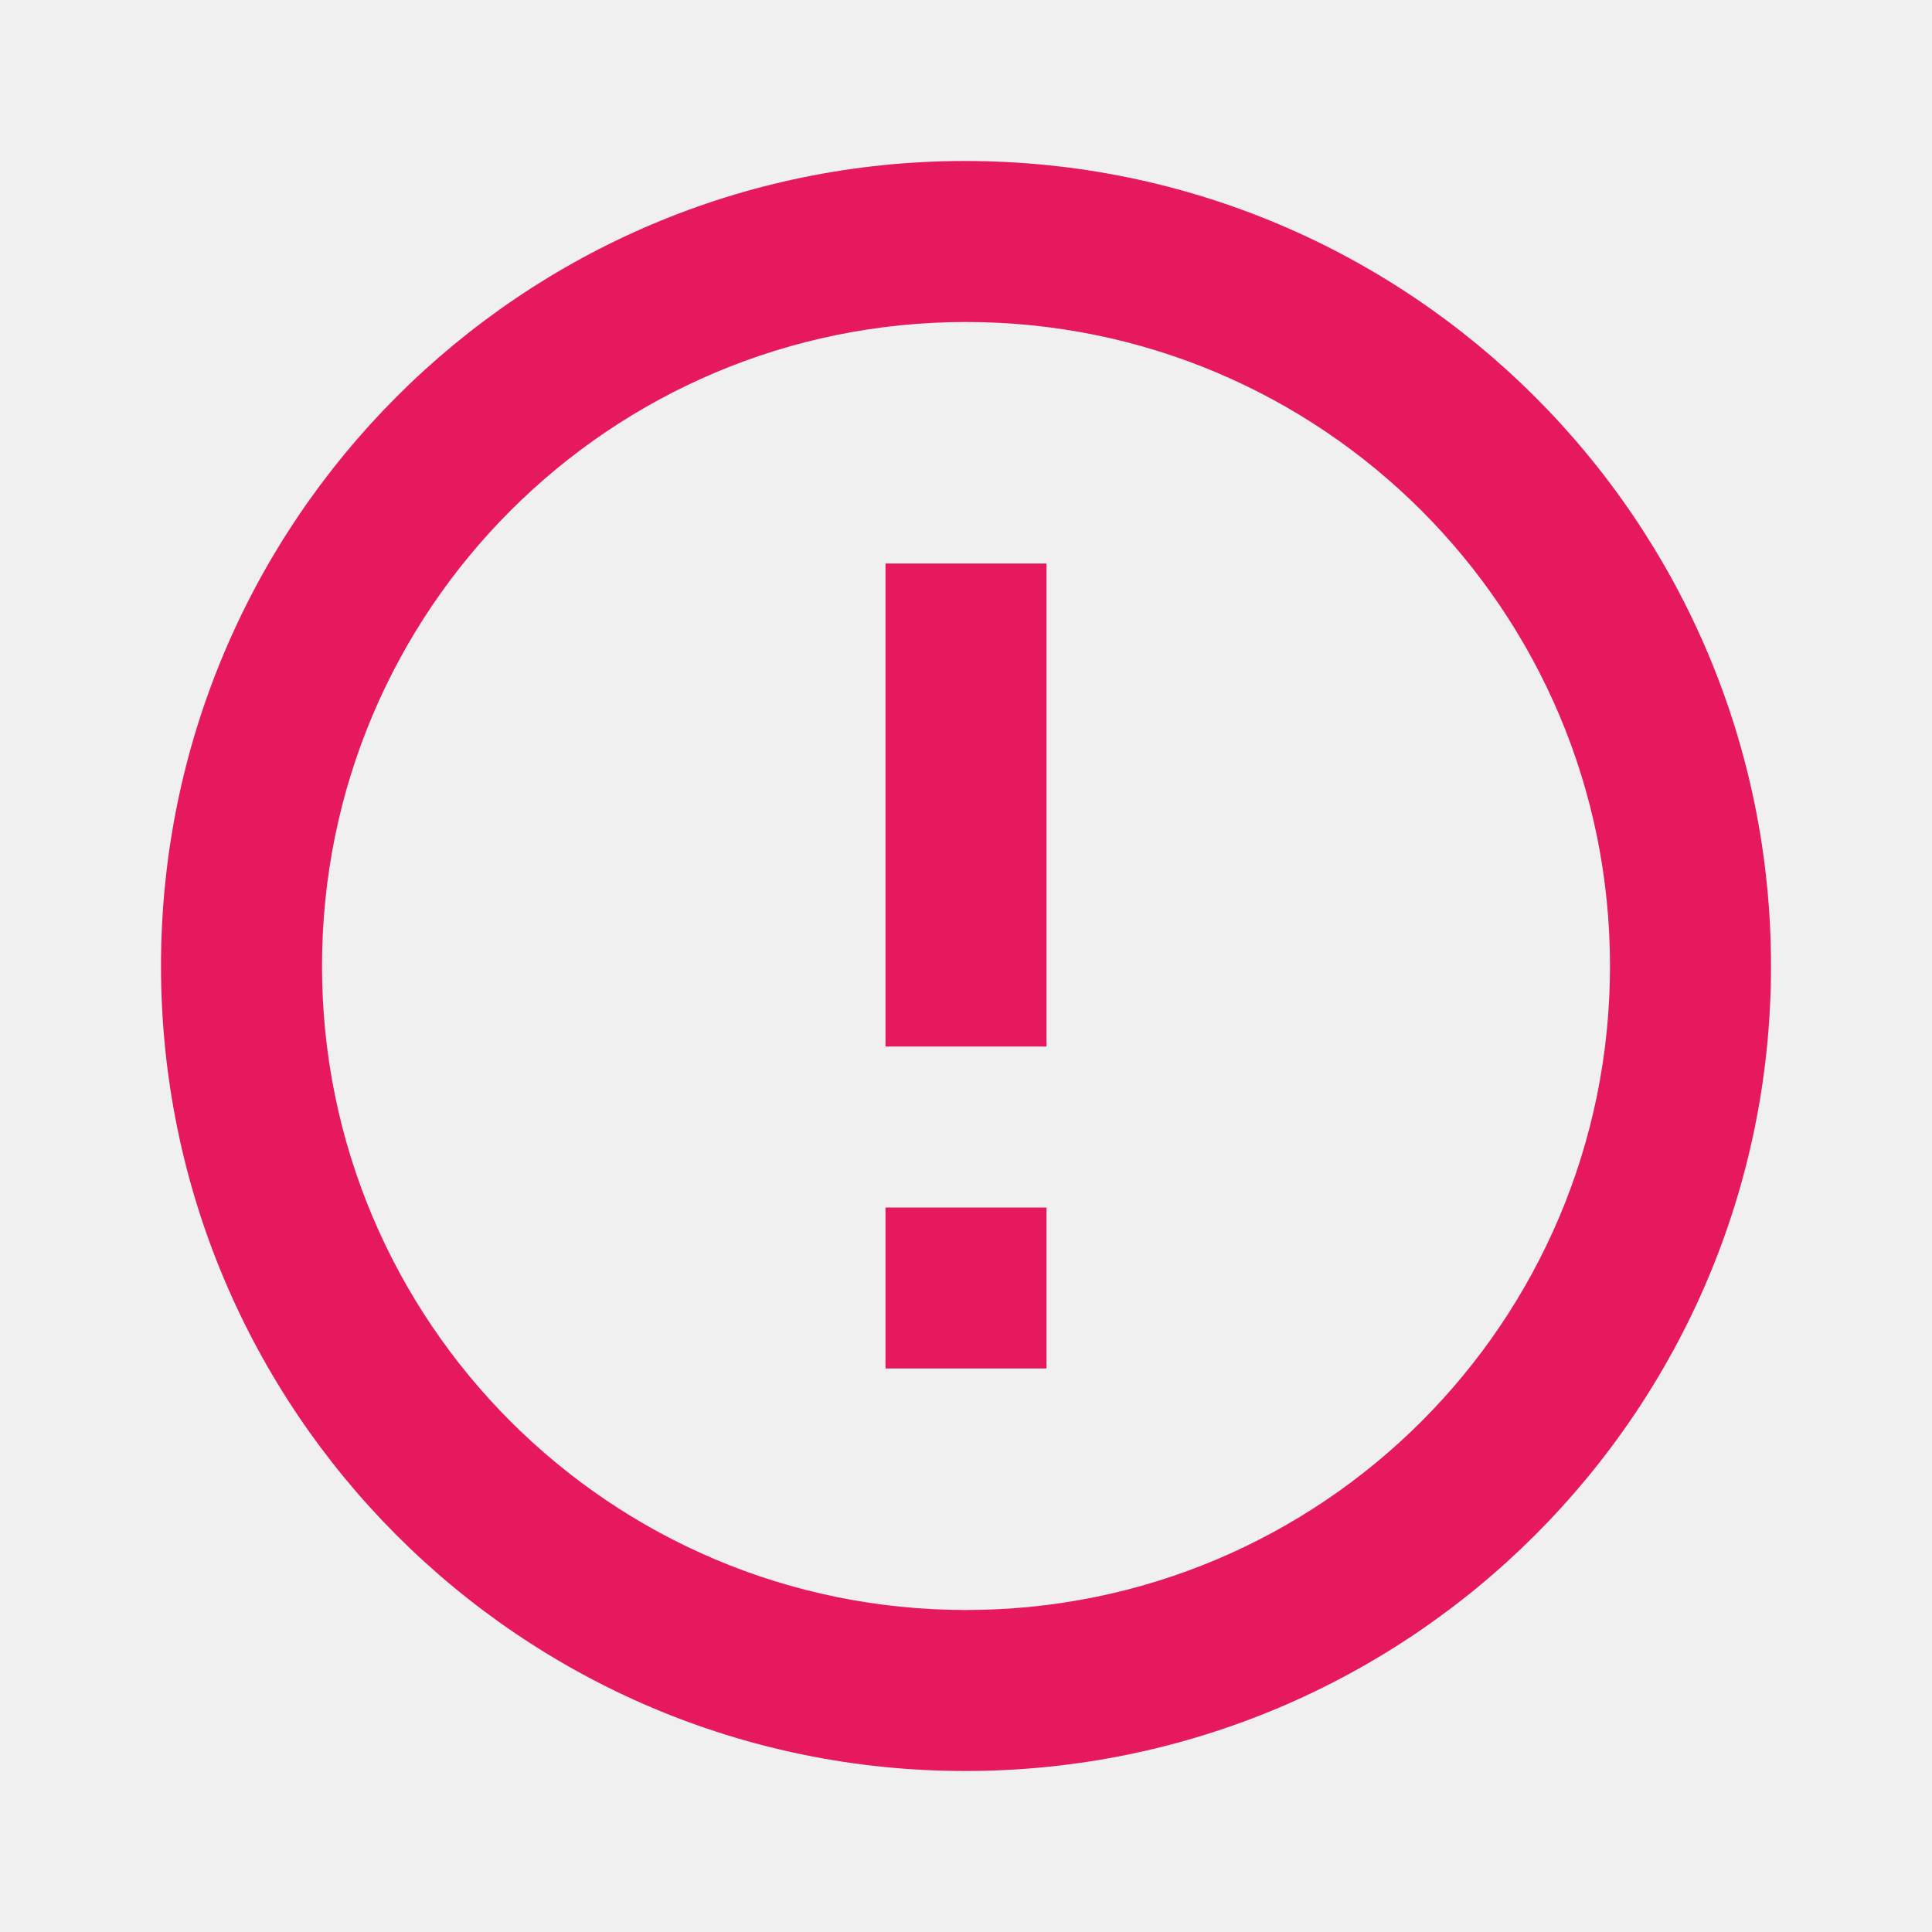
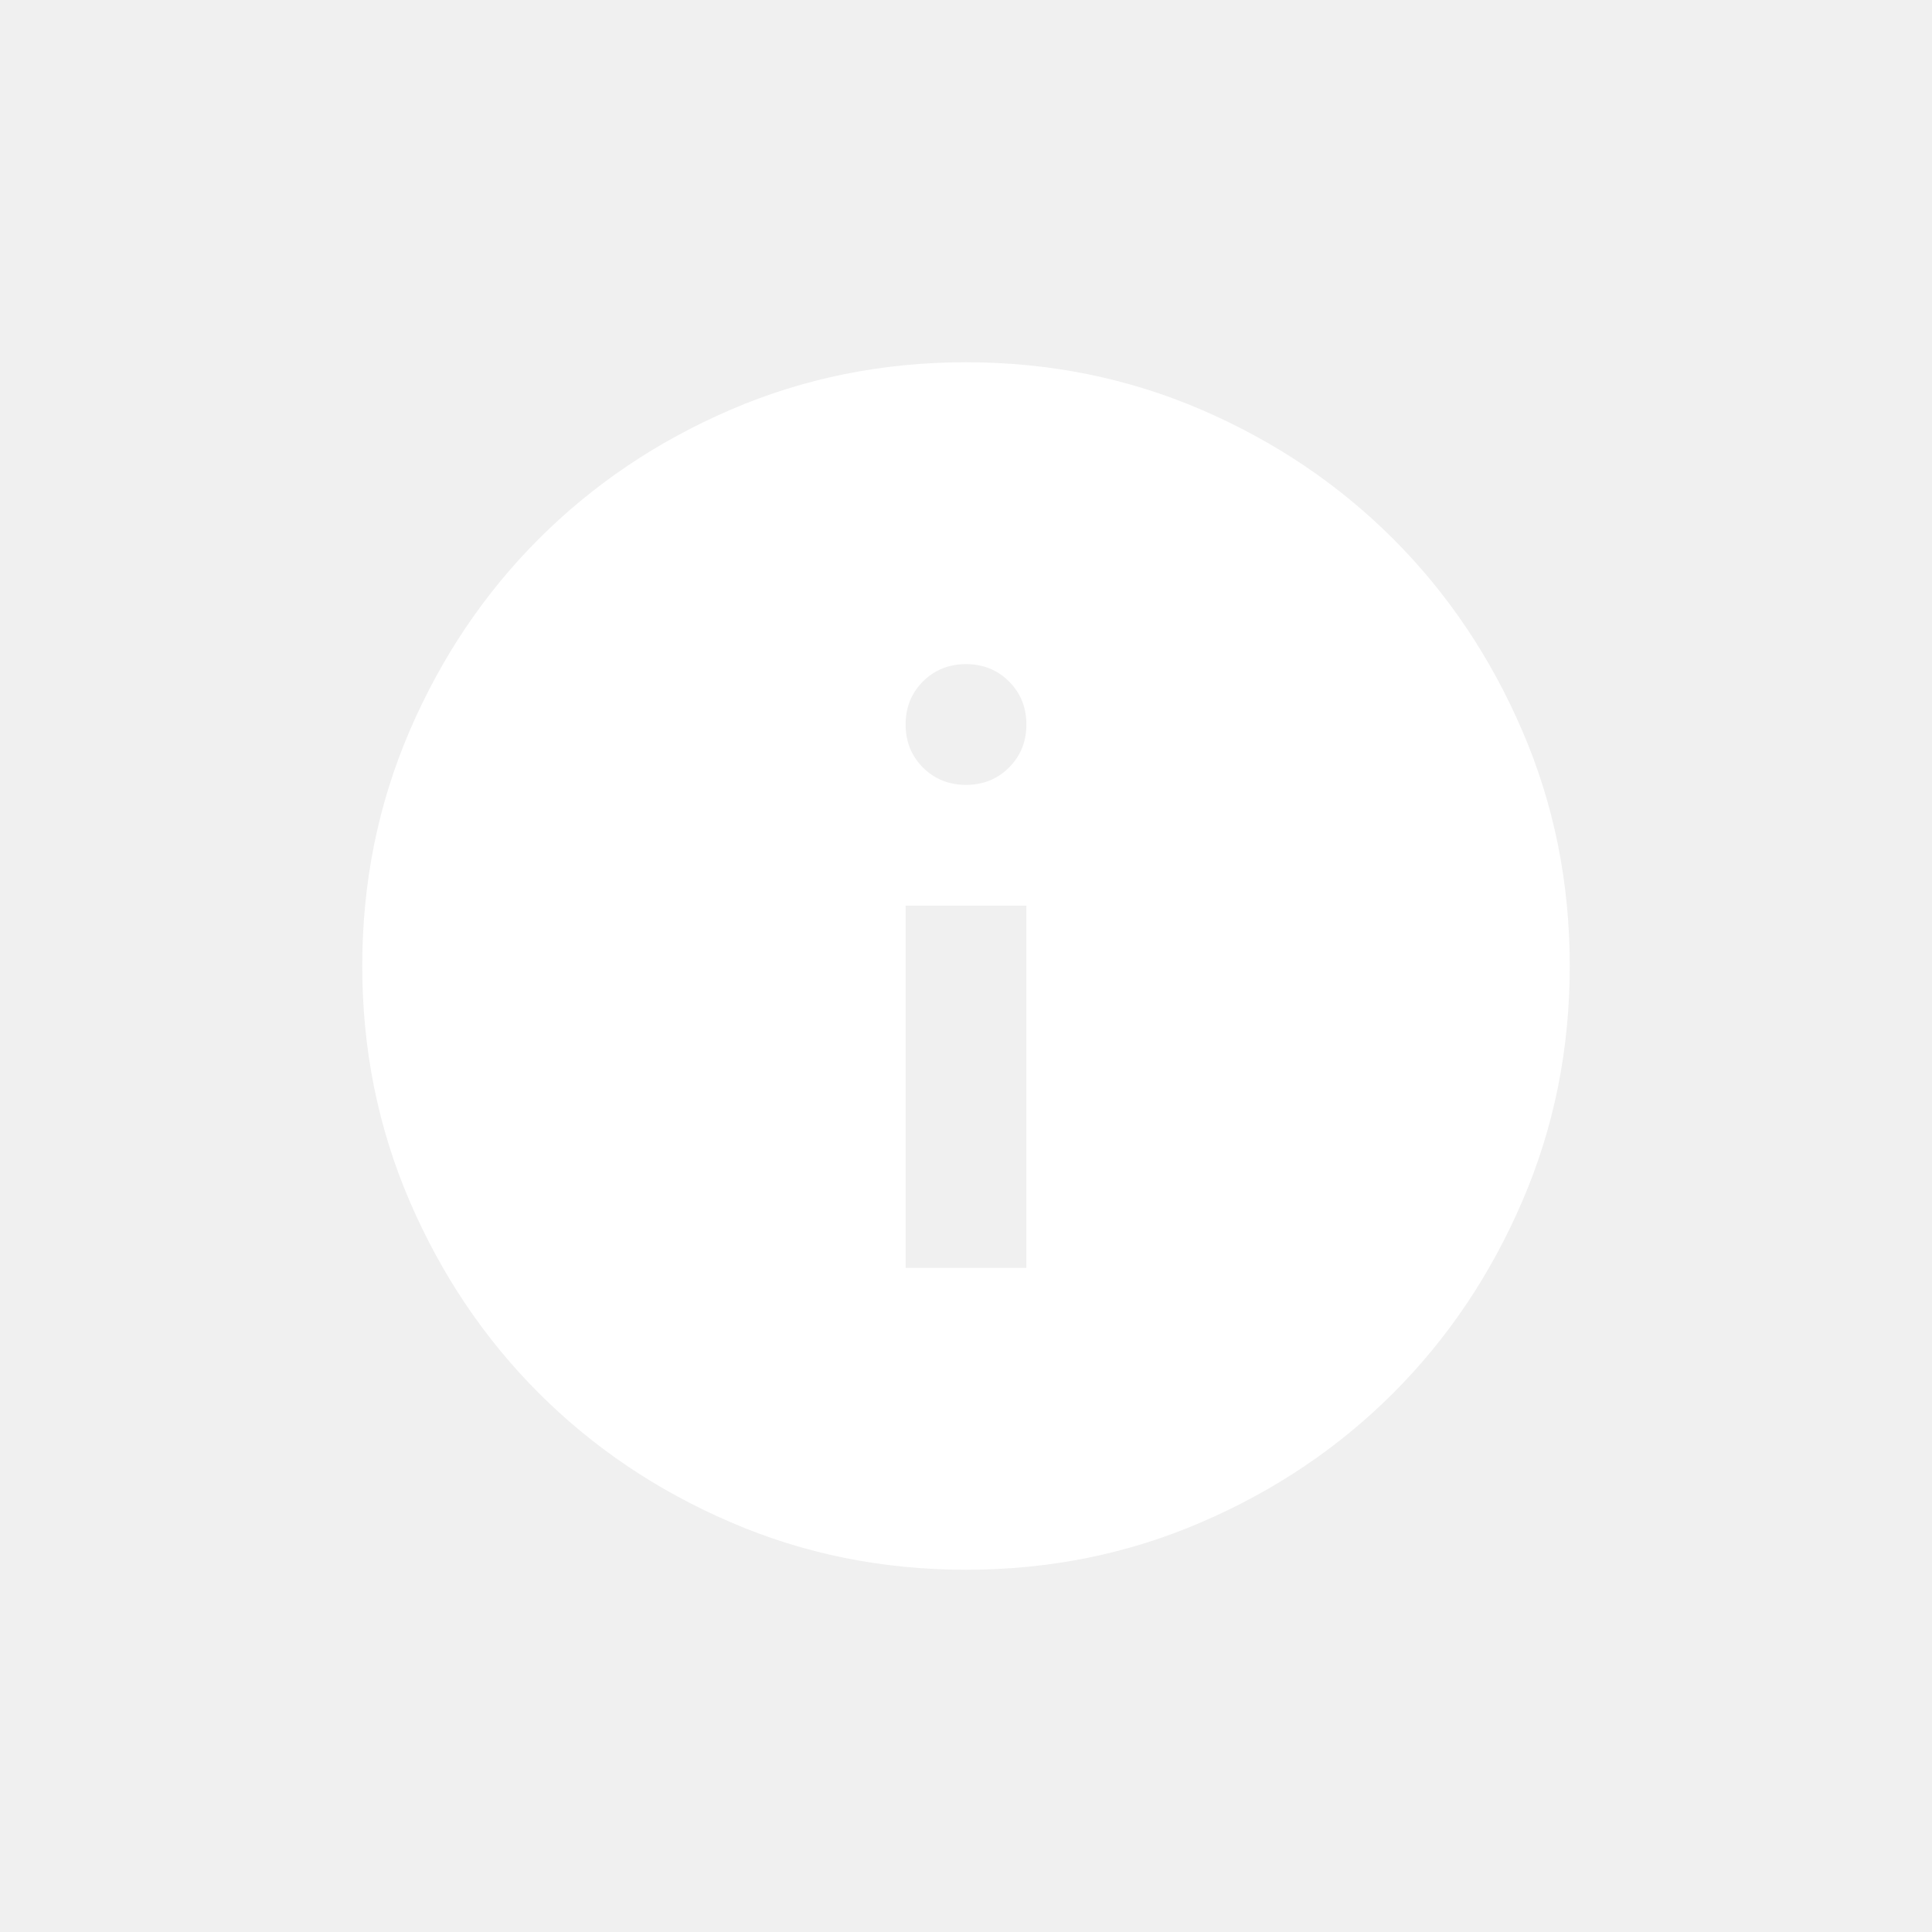
- <svg xmlns="http://www.w3.org/2000/svg" width="24" height="24" viewBox="0 0 24 24">
-   <path fill="none" d="M0 0h24v24H0V0z" />
-   <path d="M11 15h2v2h-2zm0-8h2v6h-2zm.99-5C6.47 2 2 6.48 2 12s4.47 10 9.99 10C17.52 22 22 17.52 22 12S17.52 2 11.99 2zM12 20c-4.42 0-8-3.58-8-8s3.58-8 8-8 8 3.58 8 8-3.58 8-8 8z" fill="#E6195E" />
+ <svg xmlns="http://www.w3.org/2000/svg" width="32" height="32" viewBox="0 0 32 32" fill="none">
+   <path d="M15 21H17V15H15V21ZM16.712 12.713C16.904 12.521 17 12.283 17 12C17 11.717 16.904 11.479 16.712 11.287C16.521 11.096 16.283 11 16 11C15.717 11 15.479 11.096 15.287 11.287C15.096 11.479 15 11.717 15 12C15 12.283 15.096 12.521 15.287 12.713C15.479 12.904 15.717 13 16 13C16.283 13 16.521 12.904 16.712 12.713ZM16 26C14.617 26 13.317 25.738 12.1 25.212C10.883 24.688 9.825 23.975 8.925 23.075C8.025 22.175 7.312 21.117 6.787 19.9C6.263 18.683 6 17.383 6 16C6 14.617 6.263 13.317 6.787 12.1C7.312 10.883 8.025 9.825 8.925 8.925C9.825 8.025 10.883 7.312 12.1 6.787C13.317 6.263 14.617 6 16 6C17.383 6 18.683 6.263 19.9 6.787C21.117 7.312 22.175 8.025 23.075 8.925C23.975 9.825 24.688 10.883 25.212 12.1C25.738 13.317 26 14.617 26 16C26 17.383 25.738 18.683 25.212 19.9C24.688 21.117 23.975 22.175 23.075 23.075C22.175 23.975 21.117 24.688 19.9 25.212C18.683 25.738 17.383 26 16 26Z" fill="white" />
</svg>
